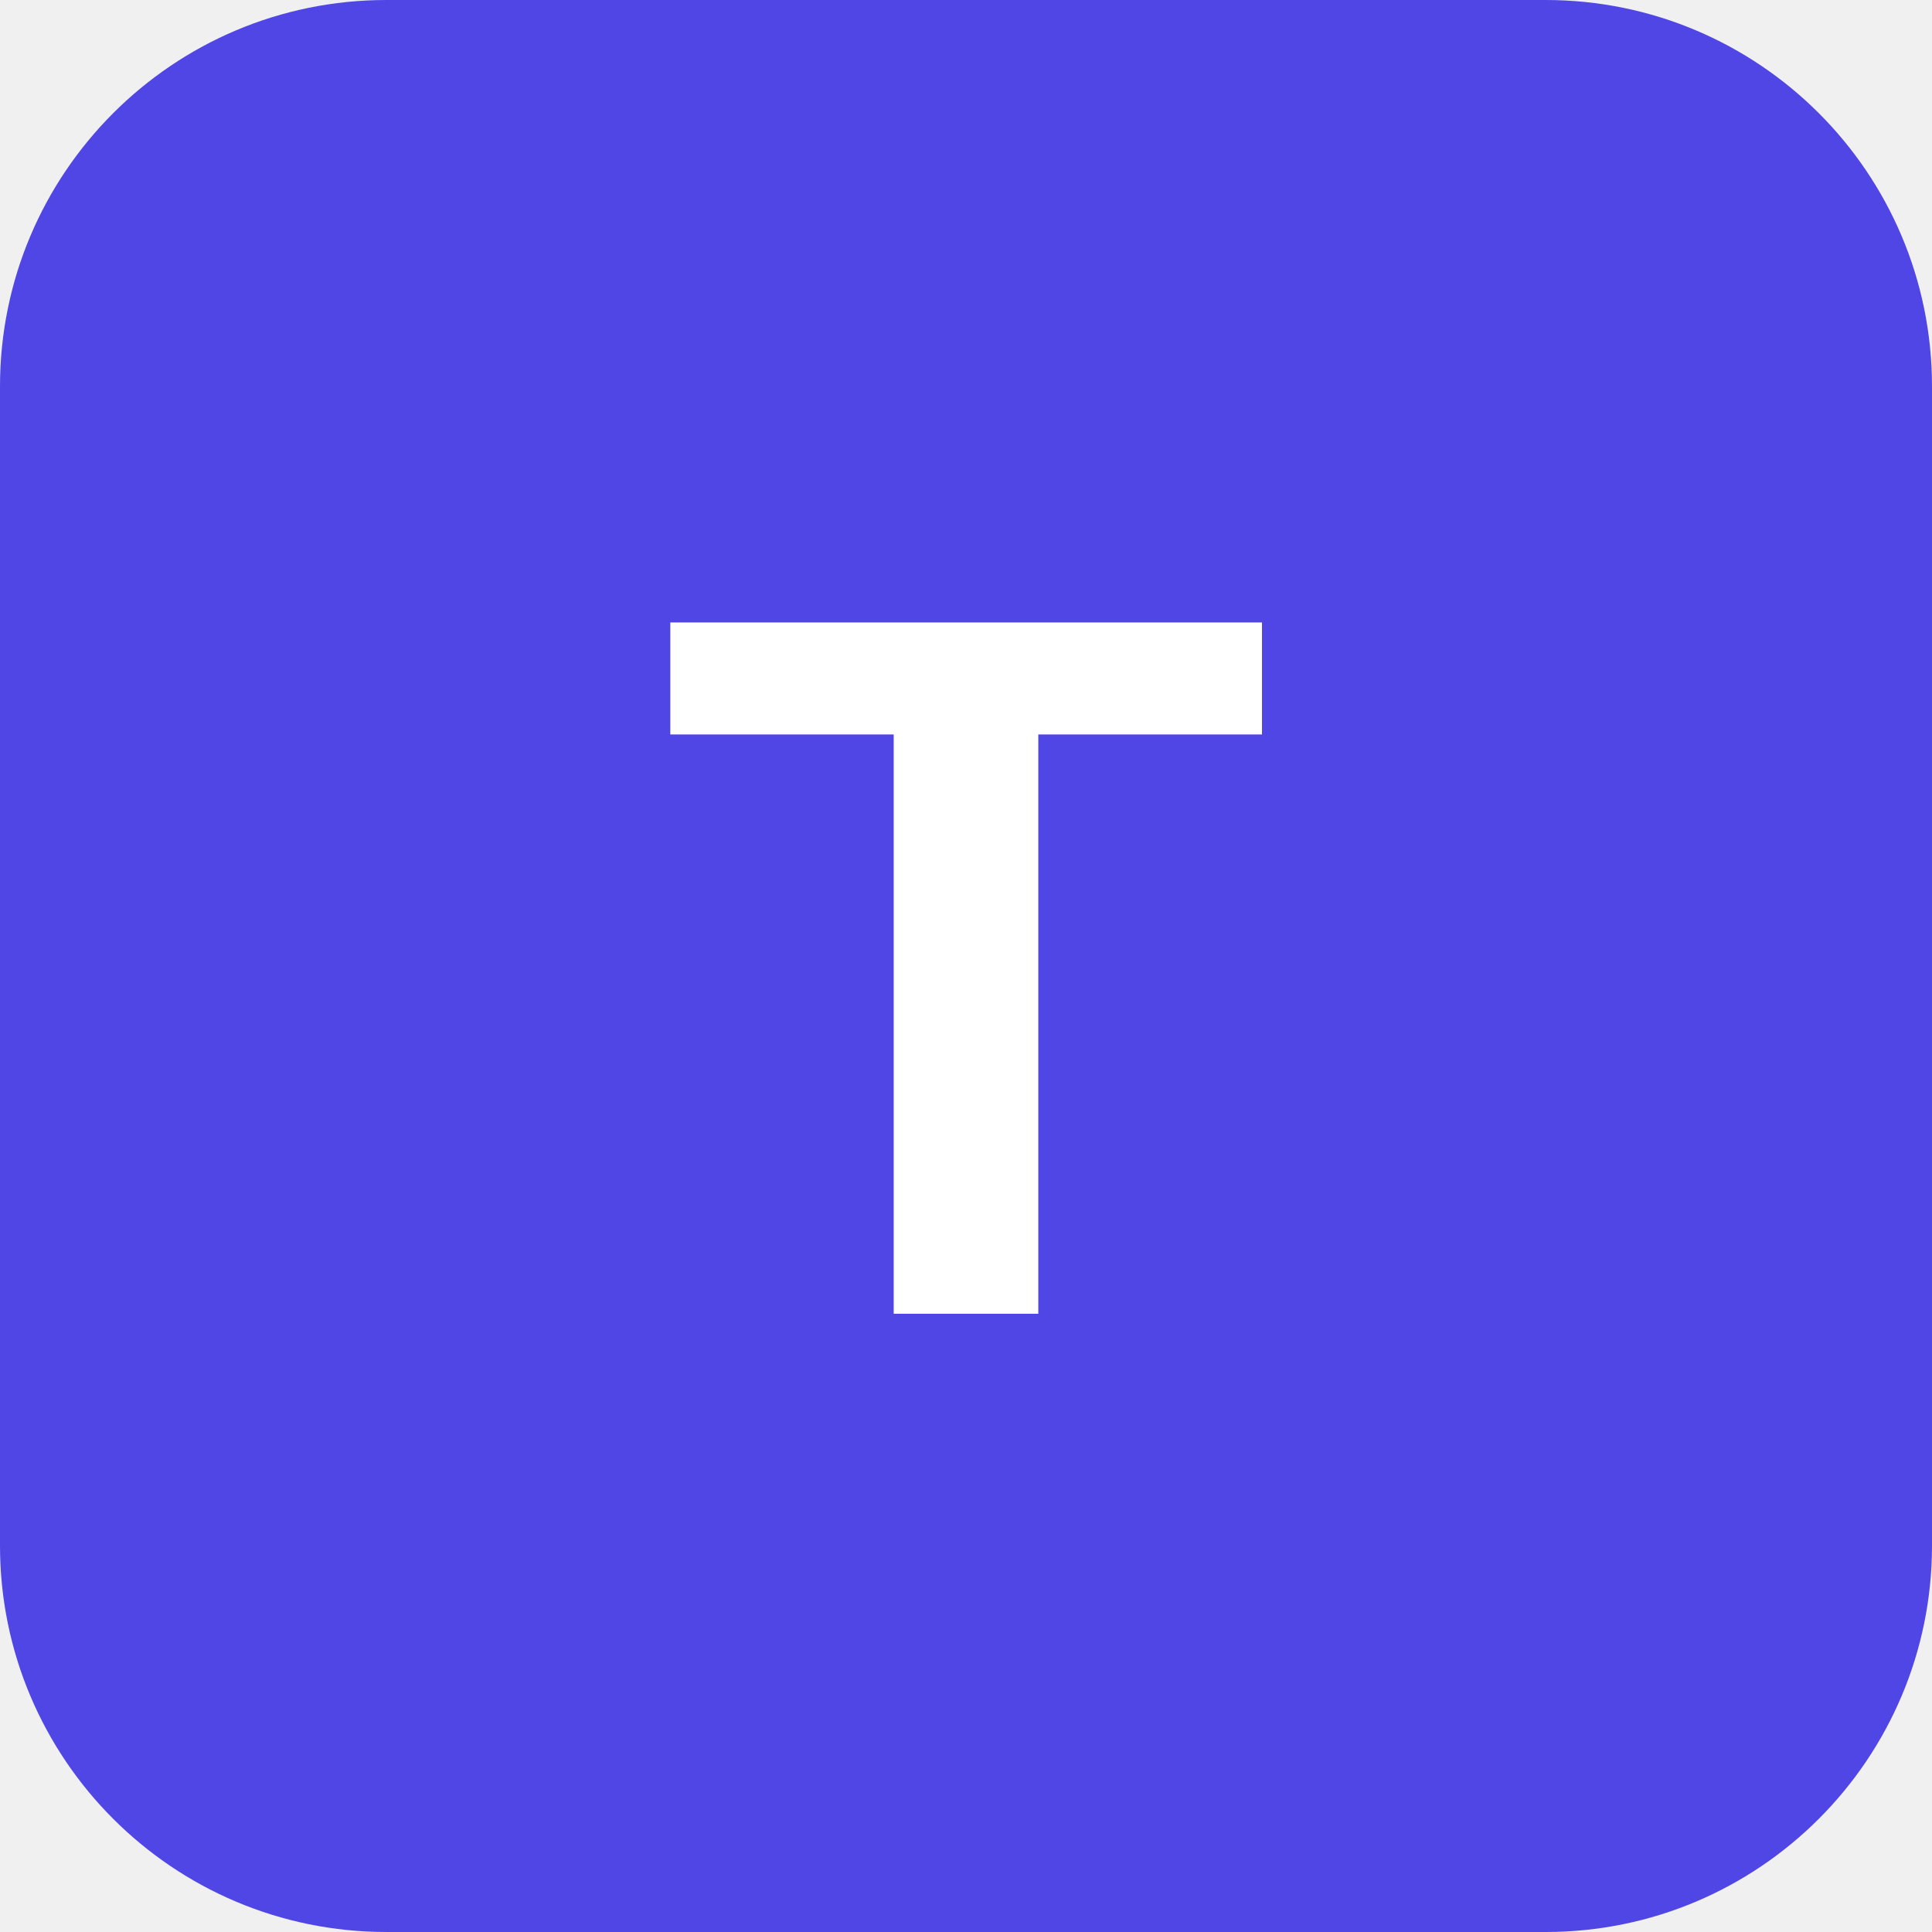
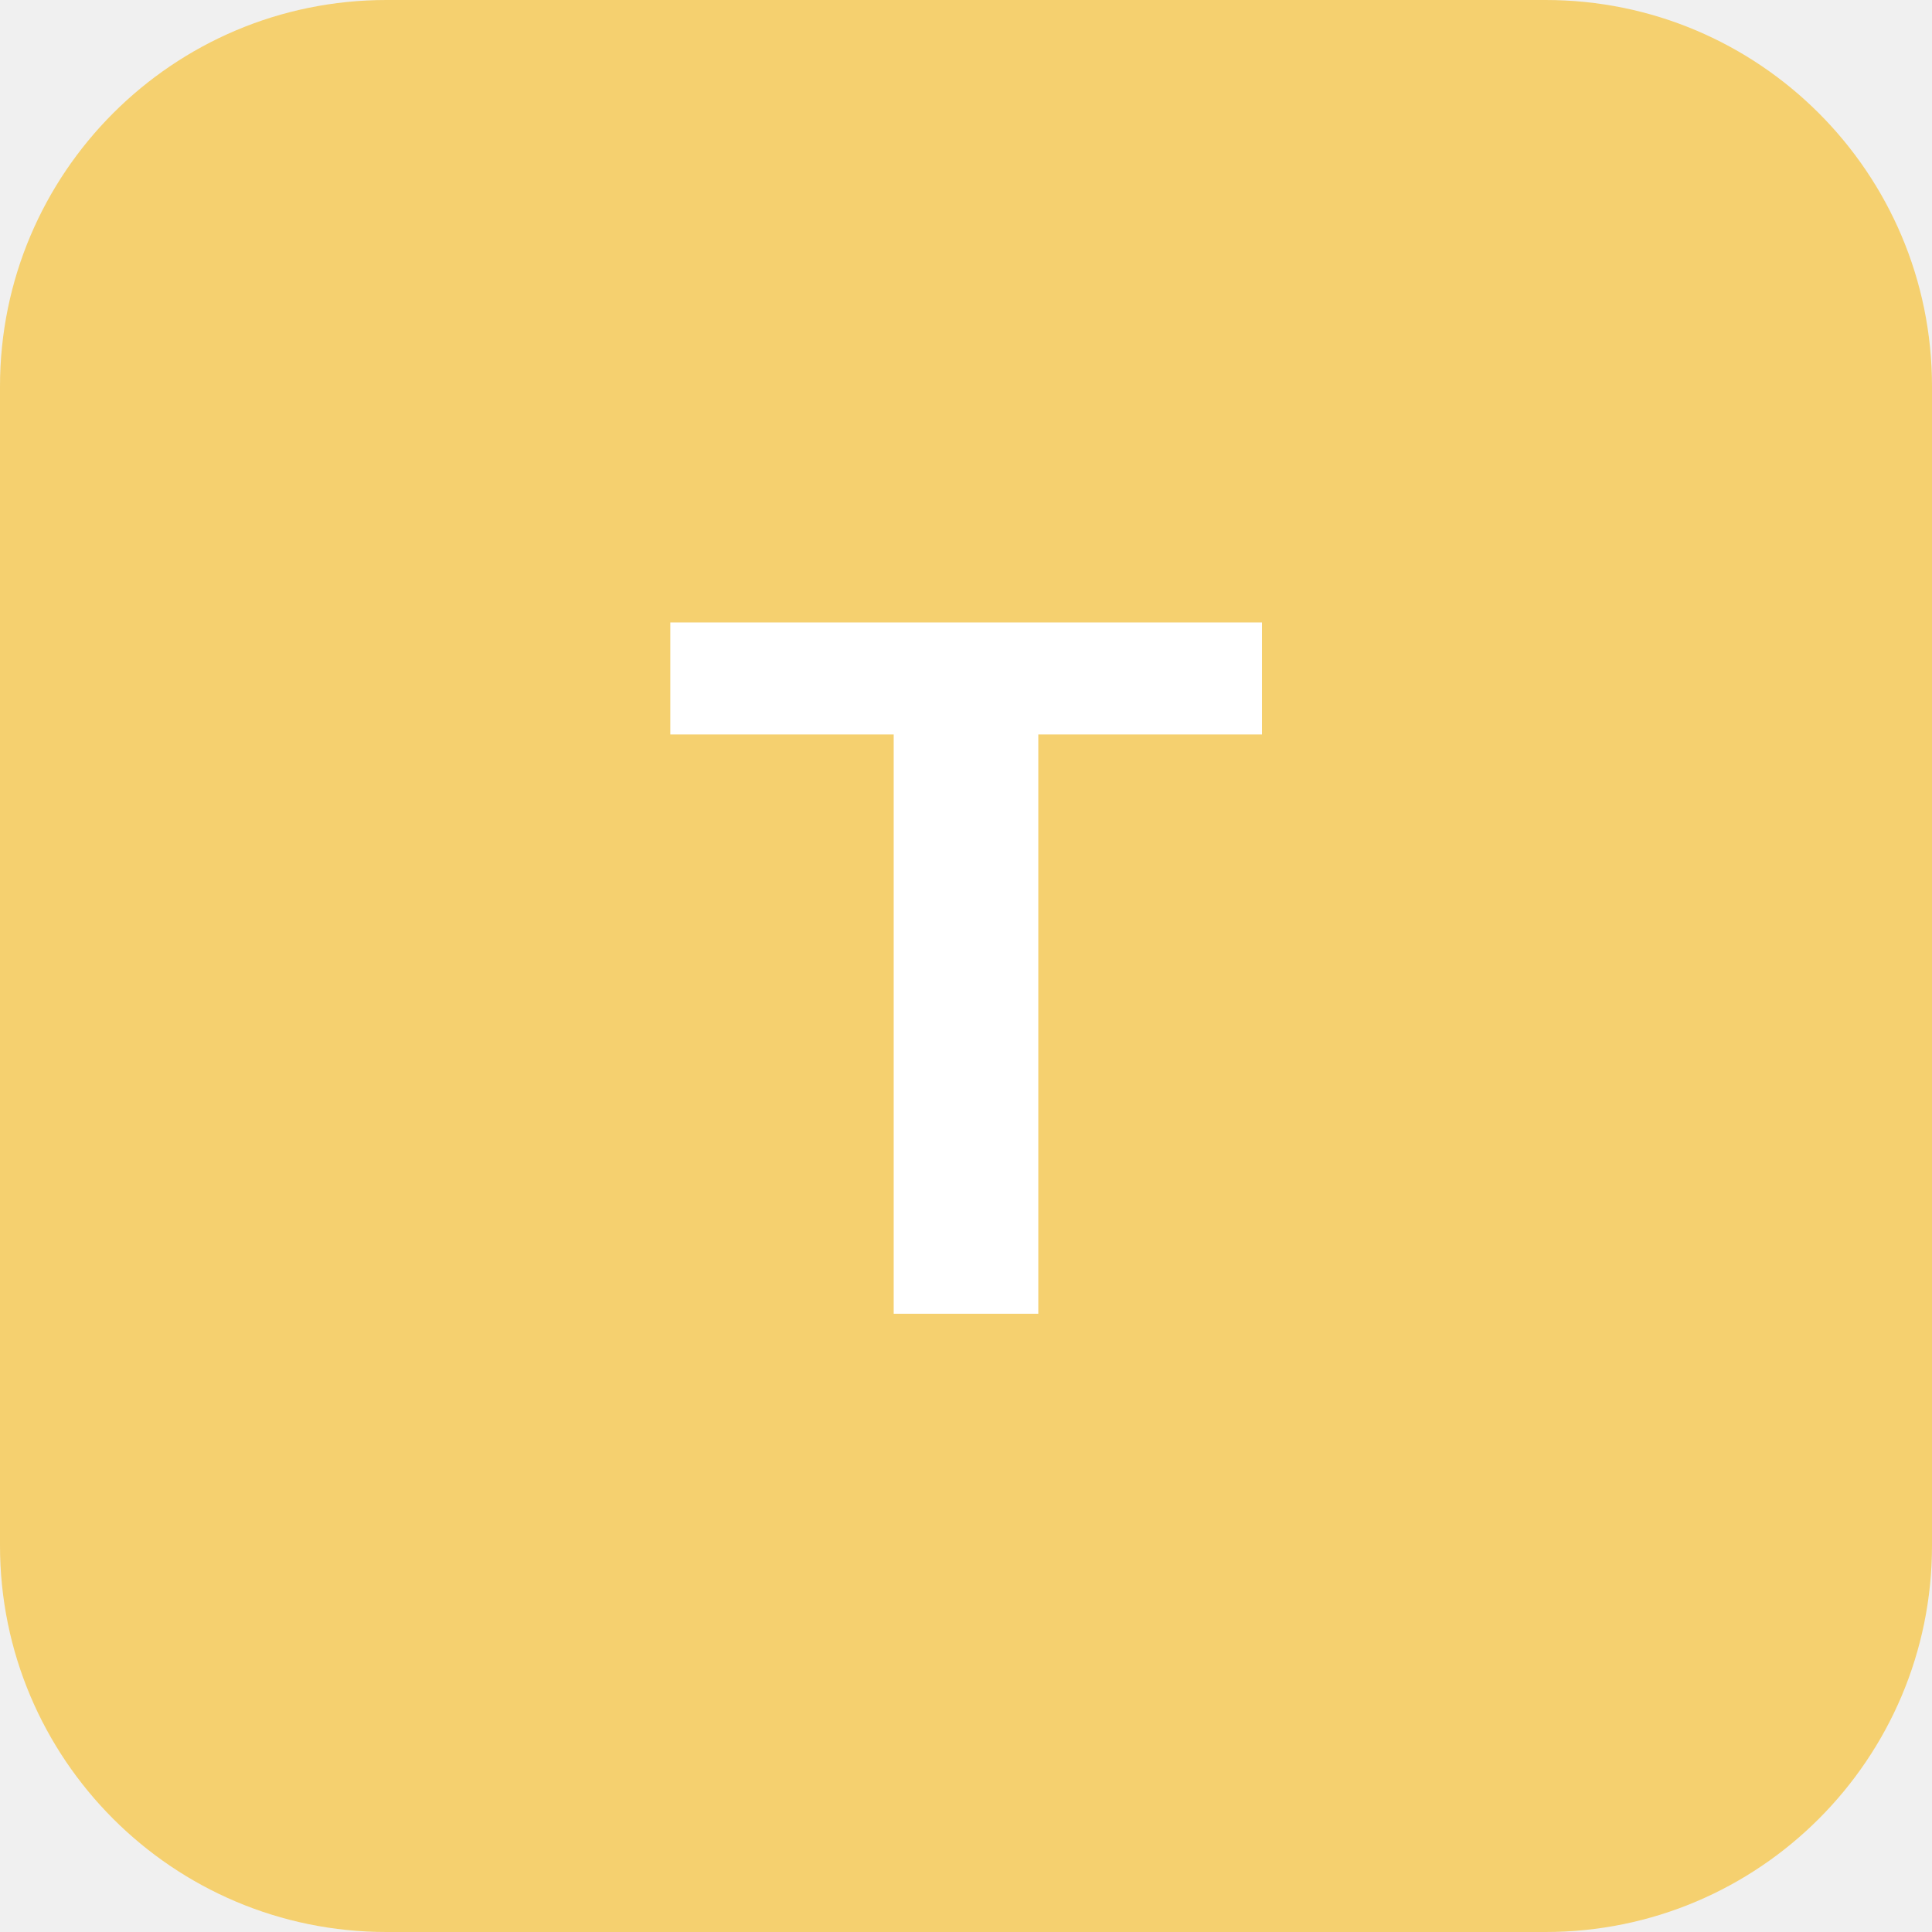
<svg xmlns="http://www.w3.org/2000/svg" viewBox="0 0 100 100">
-   <rect width="100" height="100" rx="20" fill="#4f46e5" />
+   <rect width="100" height="100" rx="20" fill="#F5D06F" />
  <text x="50" y="68" font-family="Arial" font-size="52" font-weight="bold" fill="white" text-anchor="middle">T</text>
</svg>
